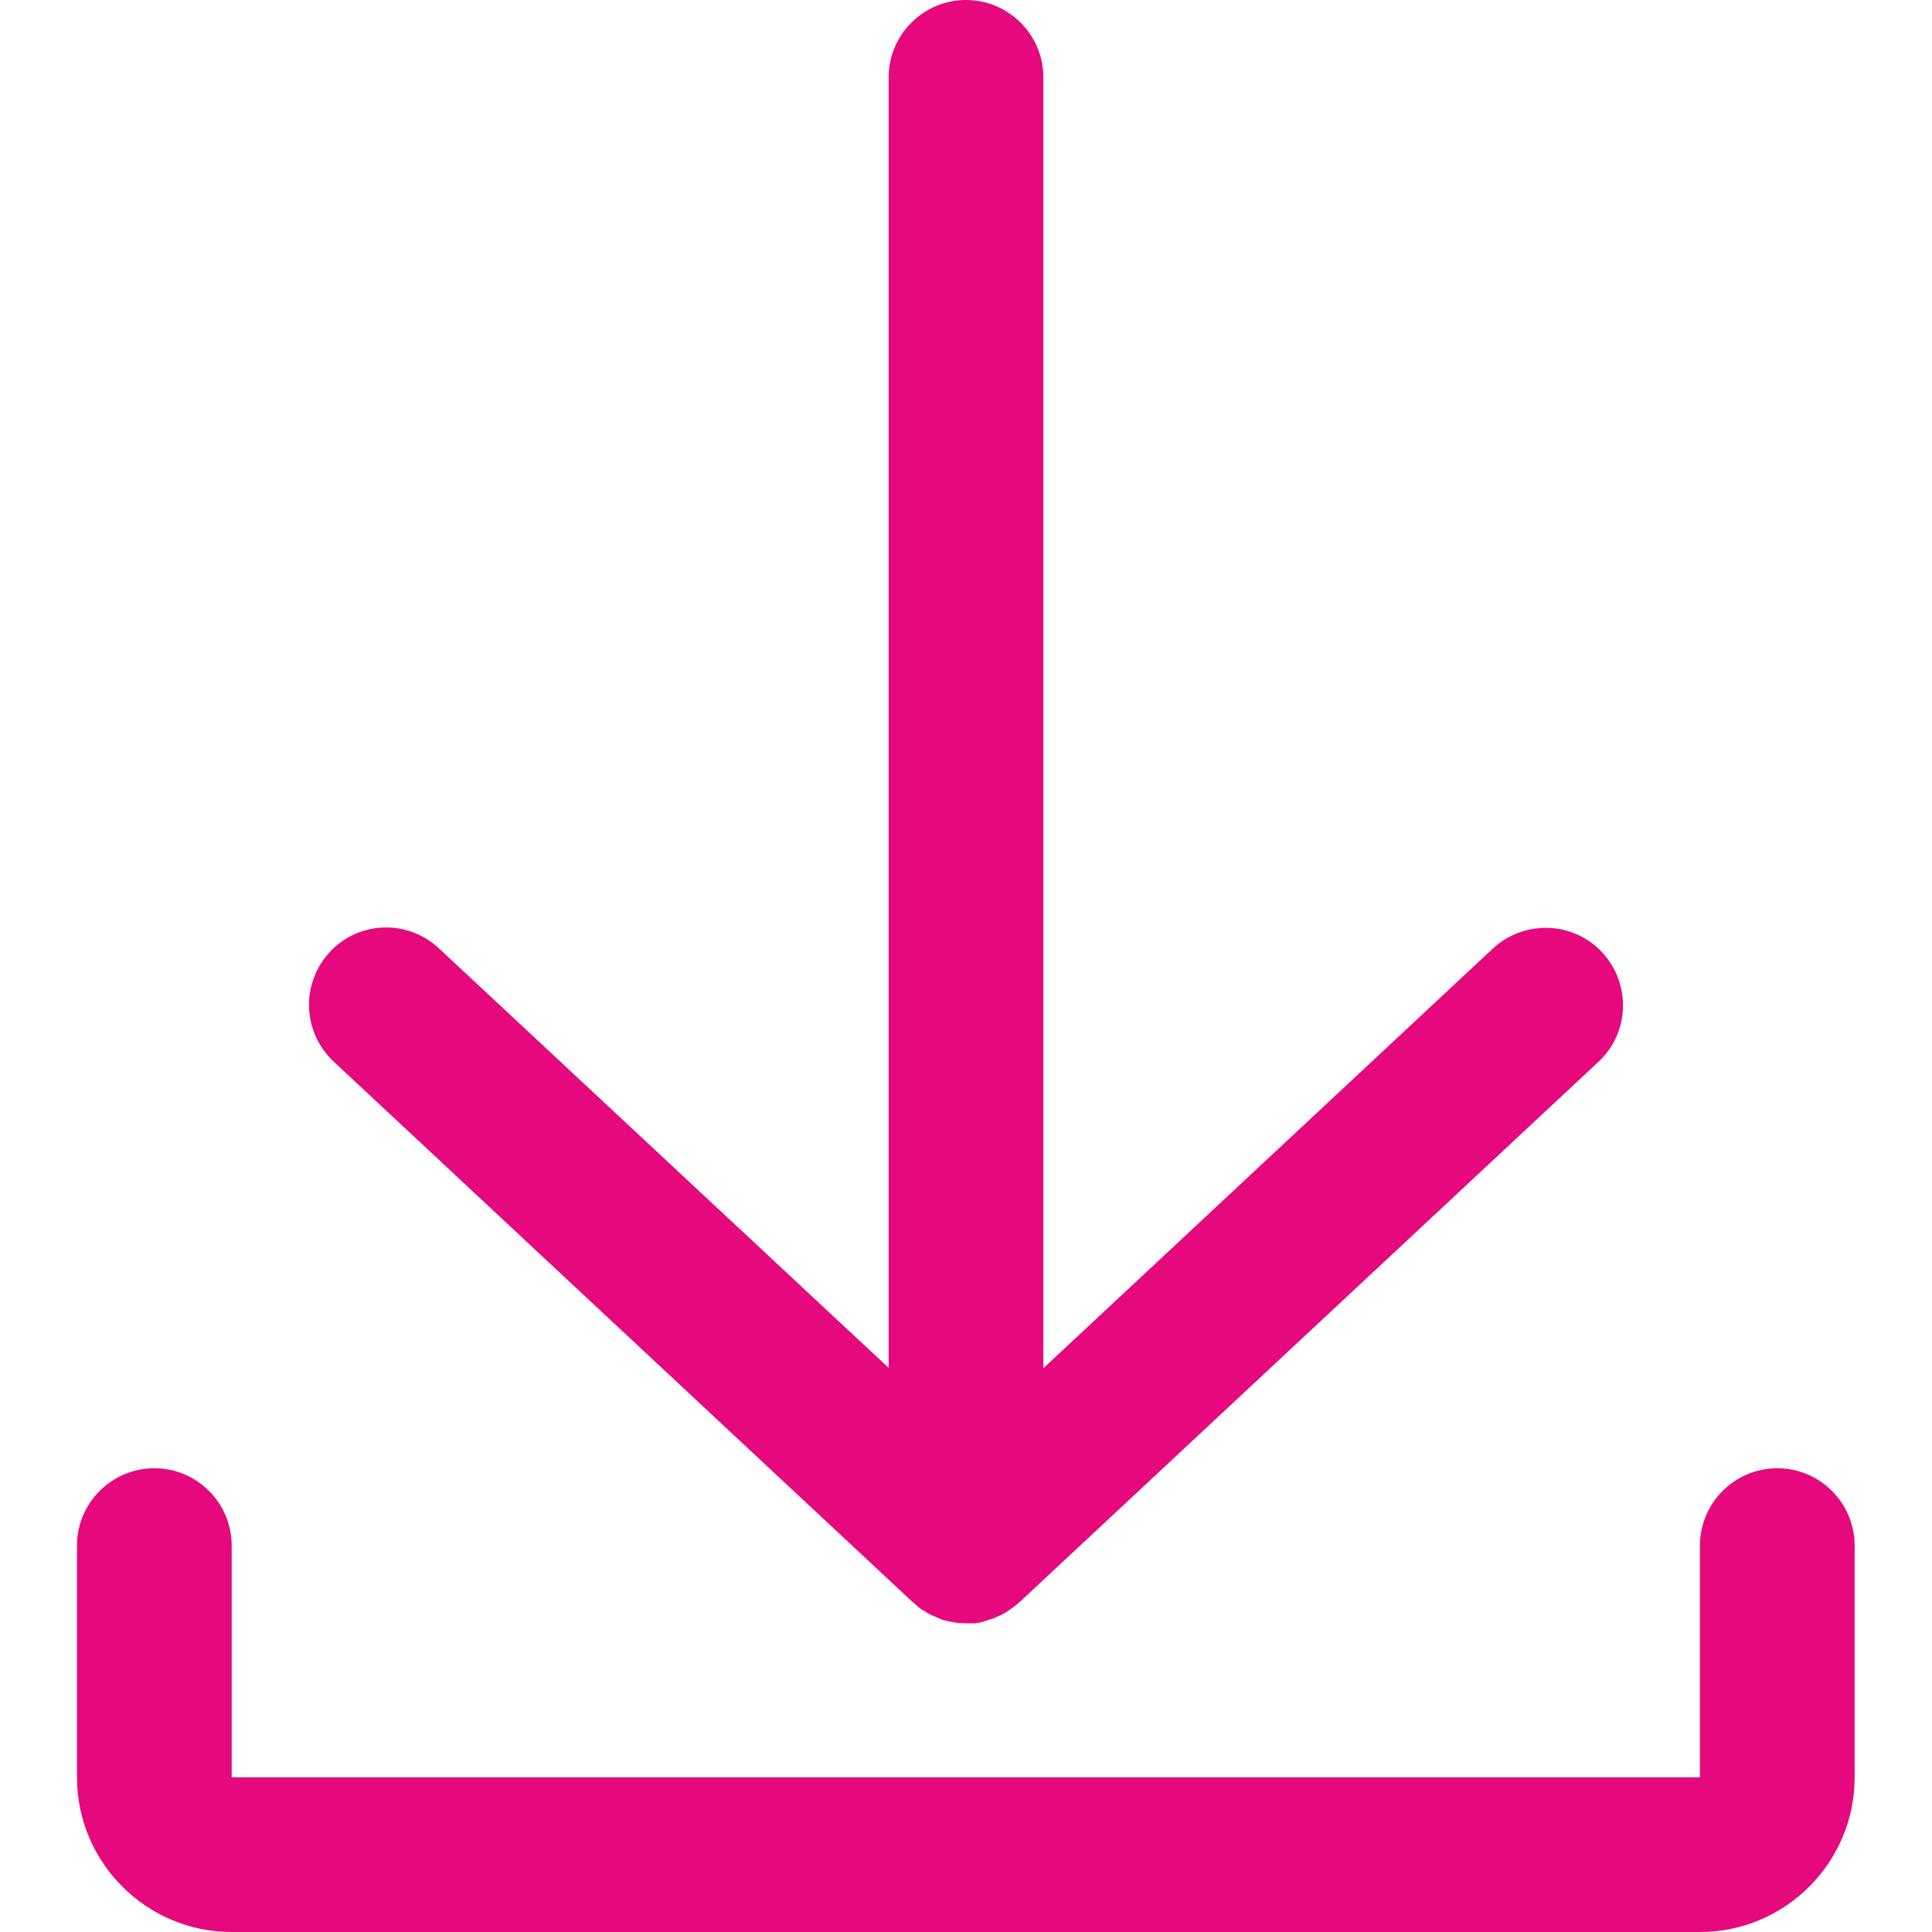
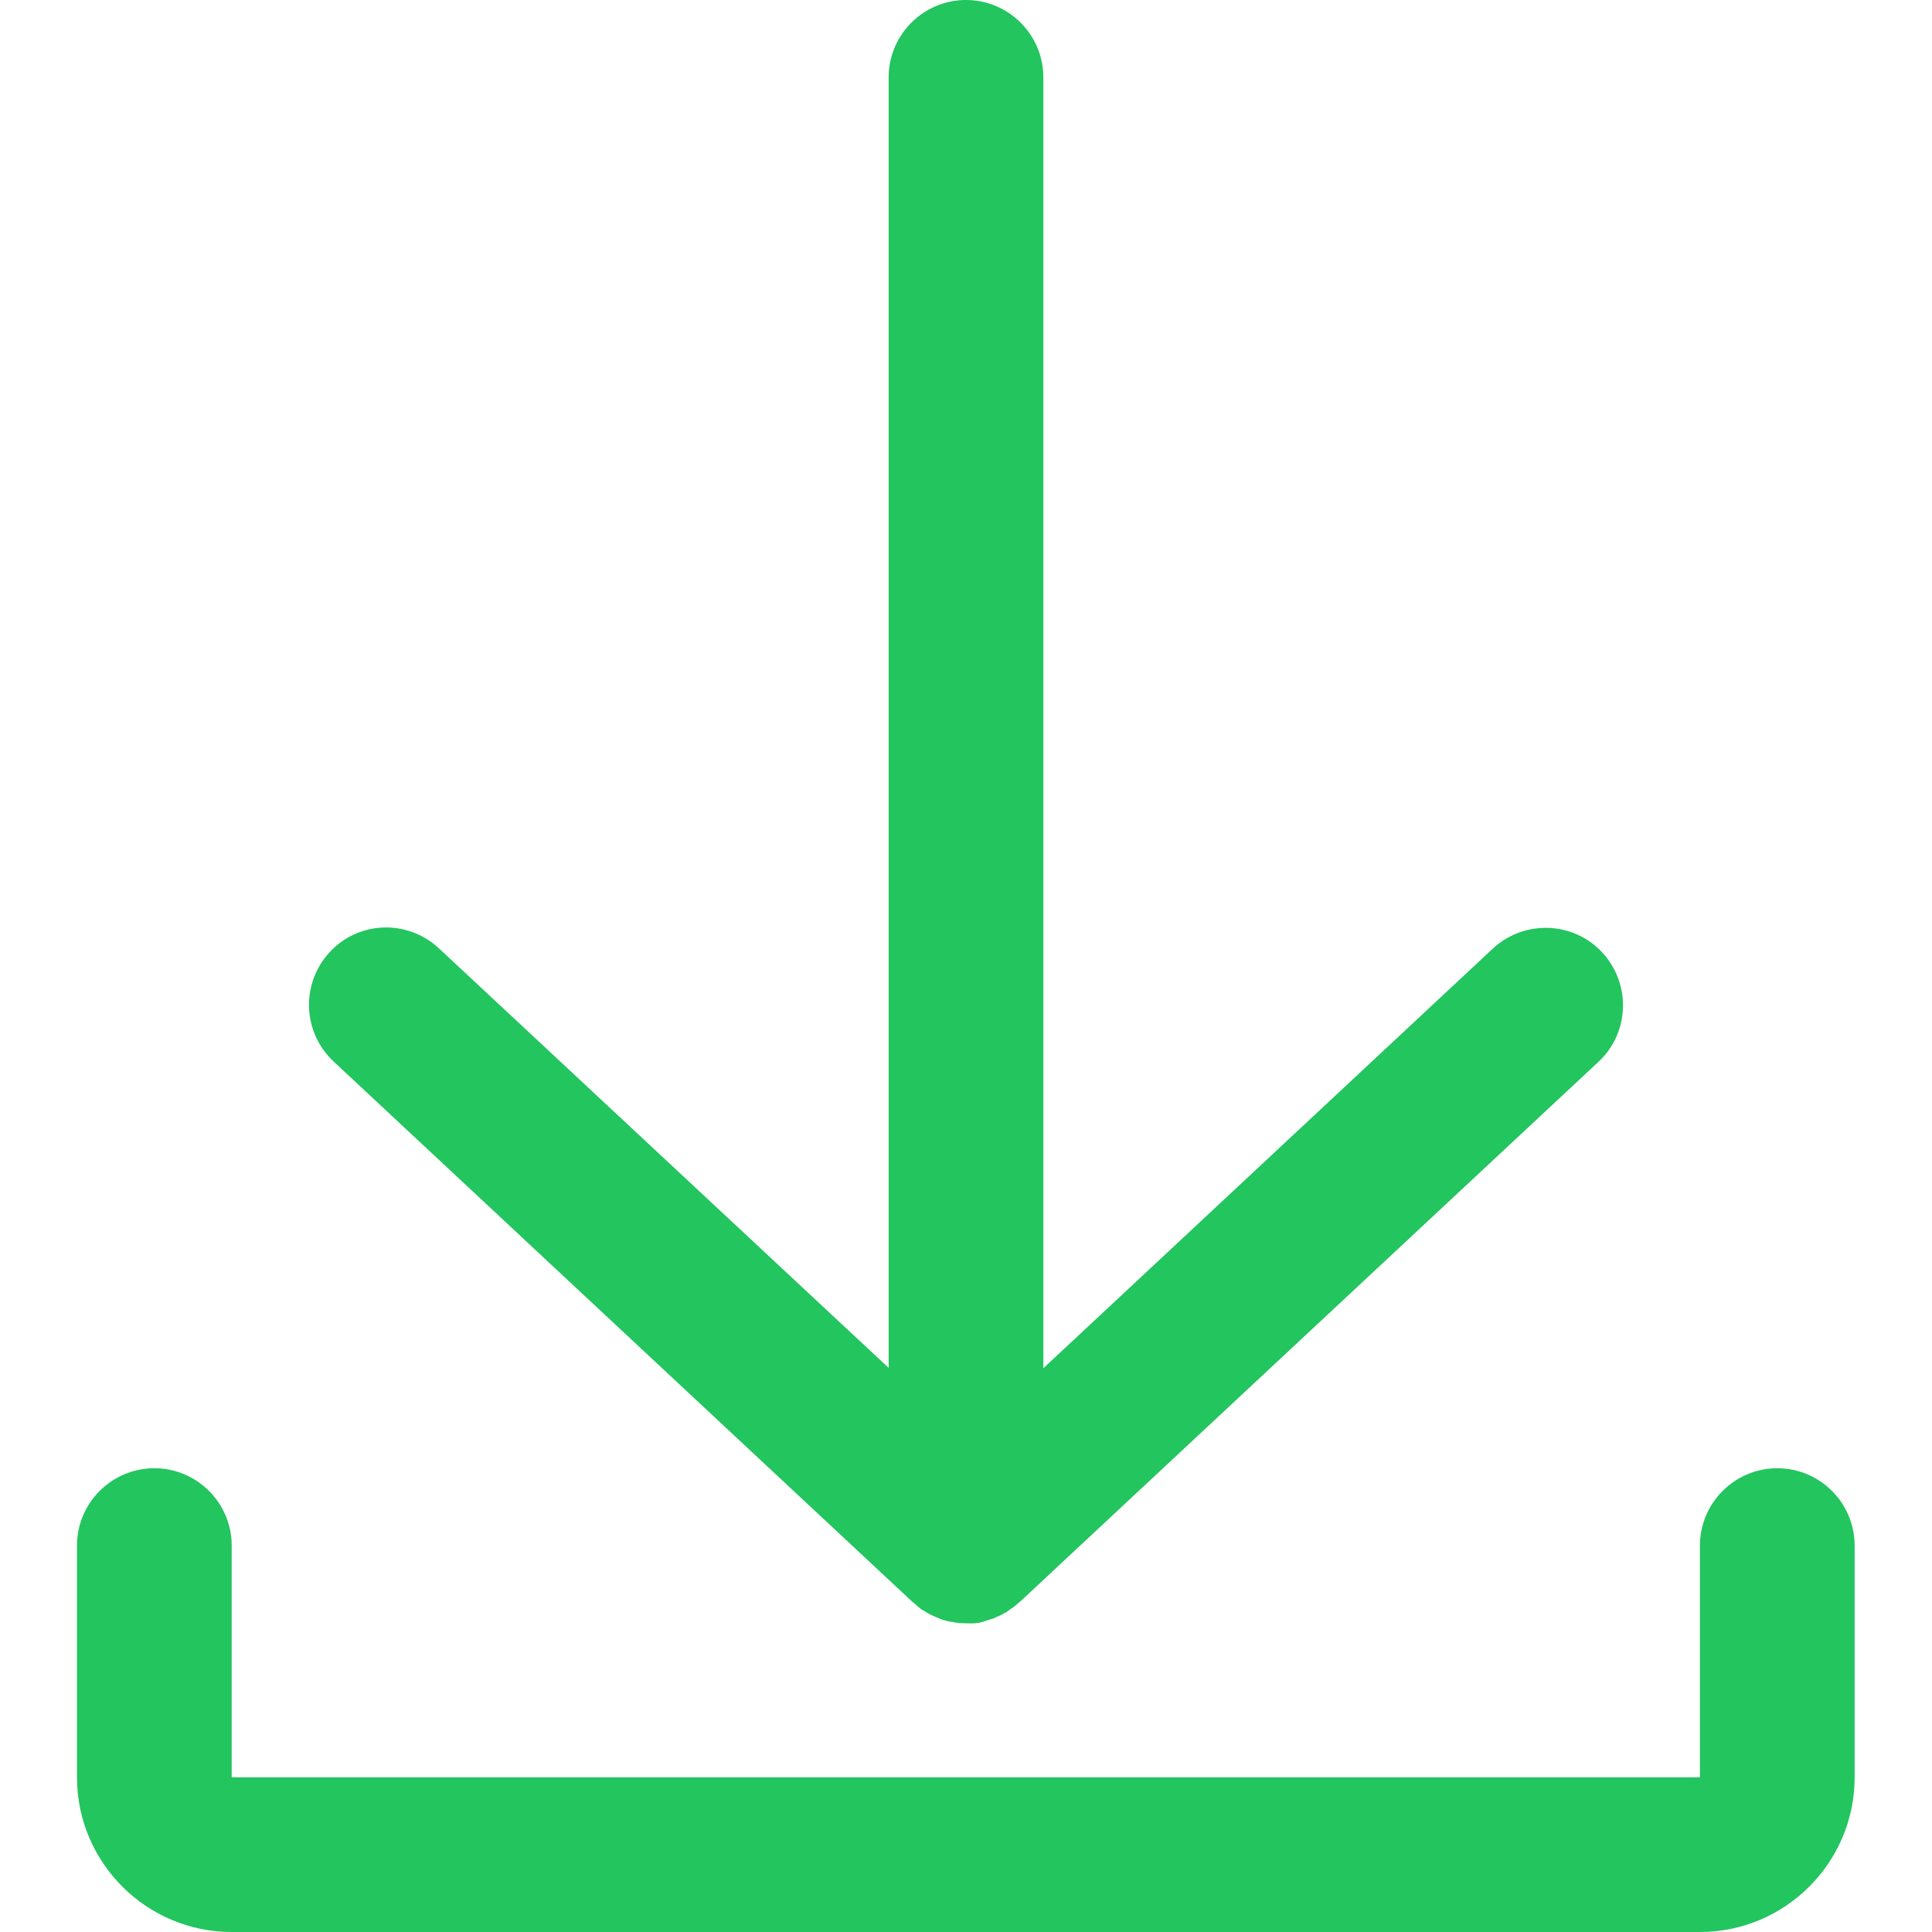
<svg xmlns="http://www.w3.org/2000/svg" id="Capa_1" version="1.1" viewBox="0 0 512 512">
  <defs>
    <style>
      .st0 {
-         fill: #e5097d;
+         fill: #22c55e;
      }
    </style>
  </defs>
  <path class="st0" d="M471,389.1c-11.3,0-20.5,9.2-20.5,20.5v61.4H61.4v-61.4c0-11.3-9.2-20.5-20.5-20.5s-20.5,9.2-20.5,20.5v61.4c0,22.6,18.4,41,41,41h389.1c22.6,0,41-18.4,41-41v-61.4c0-11.3-9.2-20.5-20.5-20.5Z" />
-   <path class="st0" d="M242,424.6c0,0,.2.2.3.3.3.3.7.6,1,.9.2.1.3.3.5.4.3.3.7.5,1.1.7.2.1.4.2.6.4.4.2.7.4,1.1.6.2.1.4.2.7.3.4.2.7.3,1.1.5.2,0,.5.2.7.3.4.1.7.3,1.1.4.3,0,.5.1.8.2.4,0,.7.2,1.1.2.3,0,.7.1,1,.2.3,0,.6,0,.9.1.7,0,1.3.1,2,.1s1.3,0,2,0c.3,0,.6,0,.9-.1.3,0,.7,0,1-.2.4,0,.8-.2,1.1-.3.2,0,.5-.1.7-.2.4-.1.8-.3,1.2-.4.2,0,.4-.1.6-.2.4-.2.8-.4,1.3-.6.2,0,.3-.2.5-.2.4-.2.8-.5,1.3-.7.1,0,.3-.2.4-.3.4-.3.8-.6,1.3-.9.1,0,.2-.2.3-.2.4-.3.8-.7,1.2-1,0,0,.1-.1.2-.2l.5-.4s0,0,0,0l153.1-142.9c8.3-7.7,8.7-20.7,1-29-7.7-8.3-20.7-8.7-29-1l-119.1,111.2V20.5C276.5,9.2,267.3,0,256,0s-20.5,9.2-20.5,20.5v342l-119.2-111.2c-8.3-7.7-21.2-7.3-28.9,1-7.7,8.3-7.3,21.2,1,29l153.6,143.4Z" />
+   <path class="st0" d="M242,424.6s.2.2.3.3c.3.3.7.6,1,.9.2.1.3.3.5.4.3.3.7.5,1.1.7.2.1.4.2.6.4.4.2.7.4,1.1.6.2.1.4.2.7.3.4.2.7.3,1.1.5.2,0,.5.2.7.3.4.1.7.3,1.1.4.3,0,.5.1.8.2.4,0,.7.2,1.1.2s.7.1,1,.2c.3,0,.6,0,.9.1.7,0,1.3.1,2,.1h2c.3,0,.6,0,.9-.1.3,0,.7,0,1-.2.4,0,.8-.2,1.1-.3.2,0,.5-.1.7-.2.4-.1.8-.3,1.2-.4.2,0,.4-.1.6-.2.4-.2.8-.4,1.3-.6.2,0,.3-.2.5-.2.4-.2.8-.5,1.3-.7.1,0,.3-.2.4-.3.4-.3.8-.6,1.3-.9.1,0,.2-.2.3-.2.4-.3.8-.7,1.2-1l.2-.2.5-.4h0l153.1-142.9c8.3-7.7,8.7-20.7,1-29-7.7-8.3-20.7-8.7-29-1l-119.1,111.2V20.5C276.5,9.2,267.3,0,256,0s-20.5,9.2-20.5,20.5v342l-119.2-111.2c-8.3-7.7-21.2-7.3-28.9,1-7.7,8.3-7.3,21.2,1,29l153.6,143.4h0Z" />
</svg>
